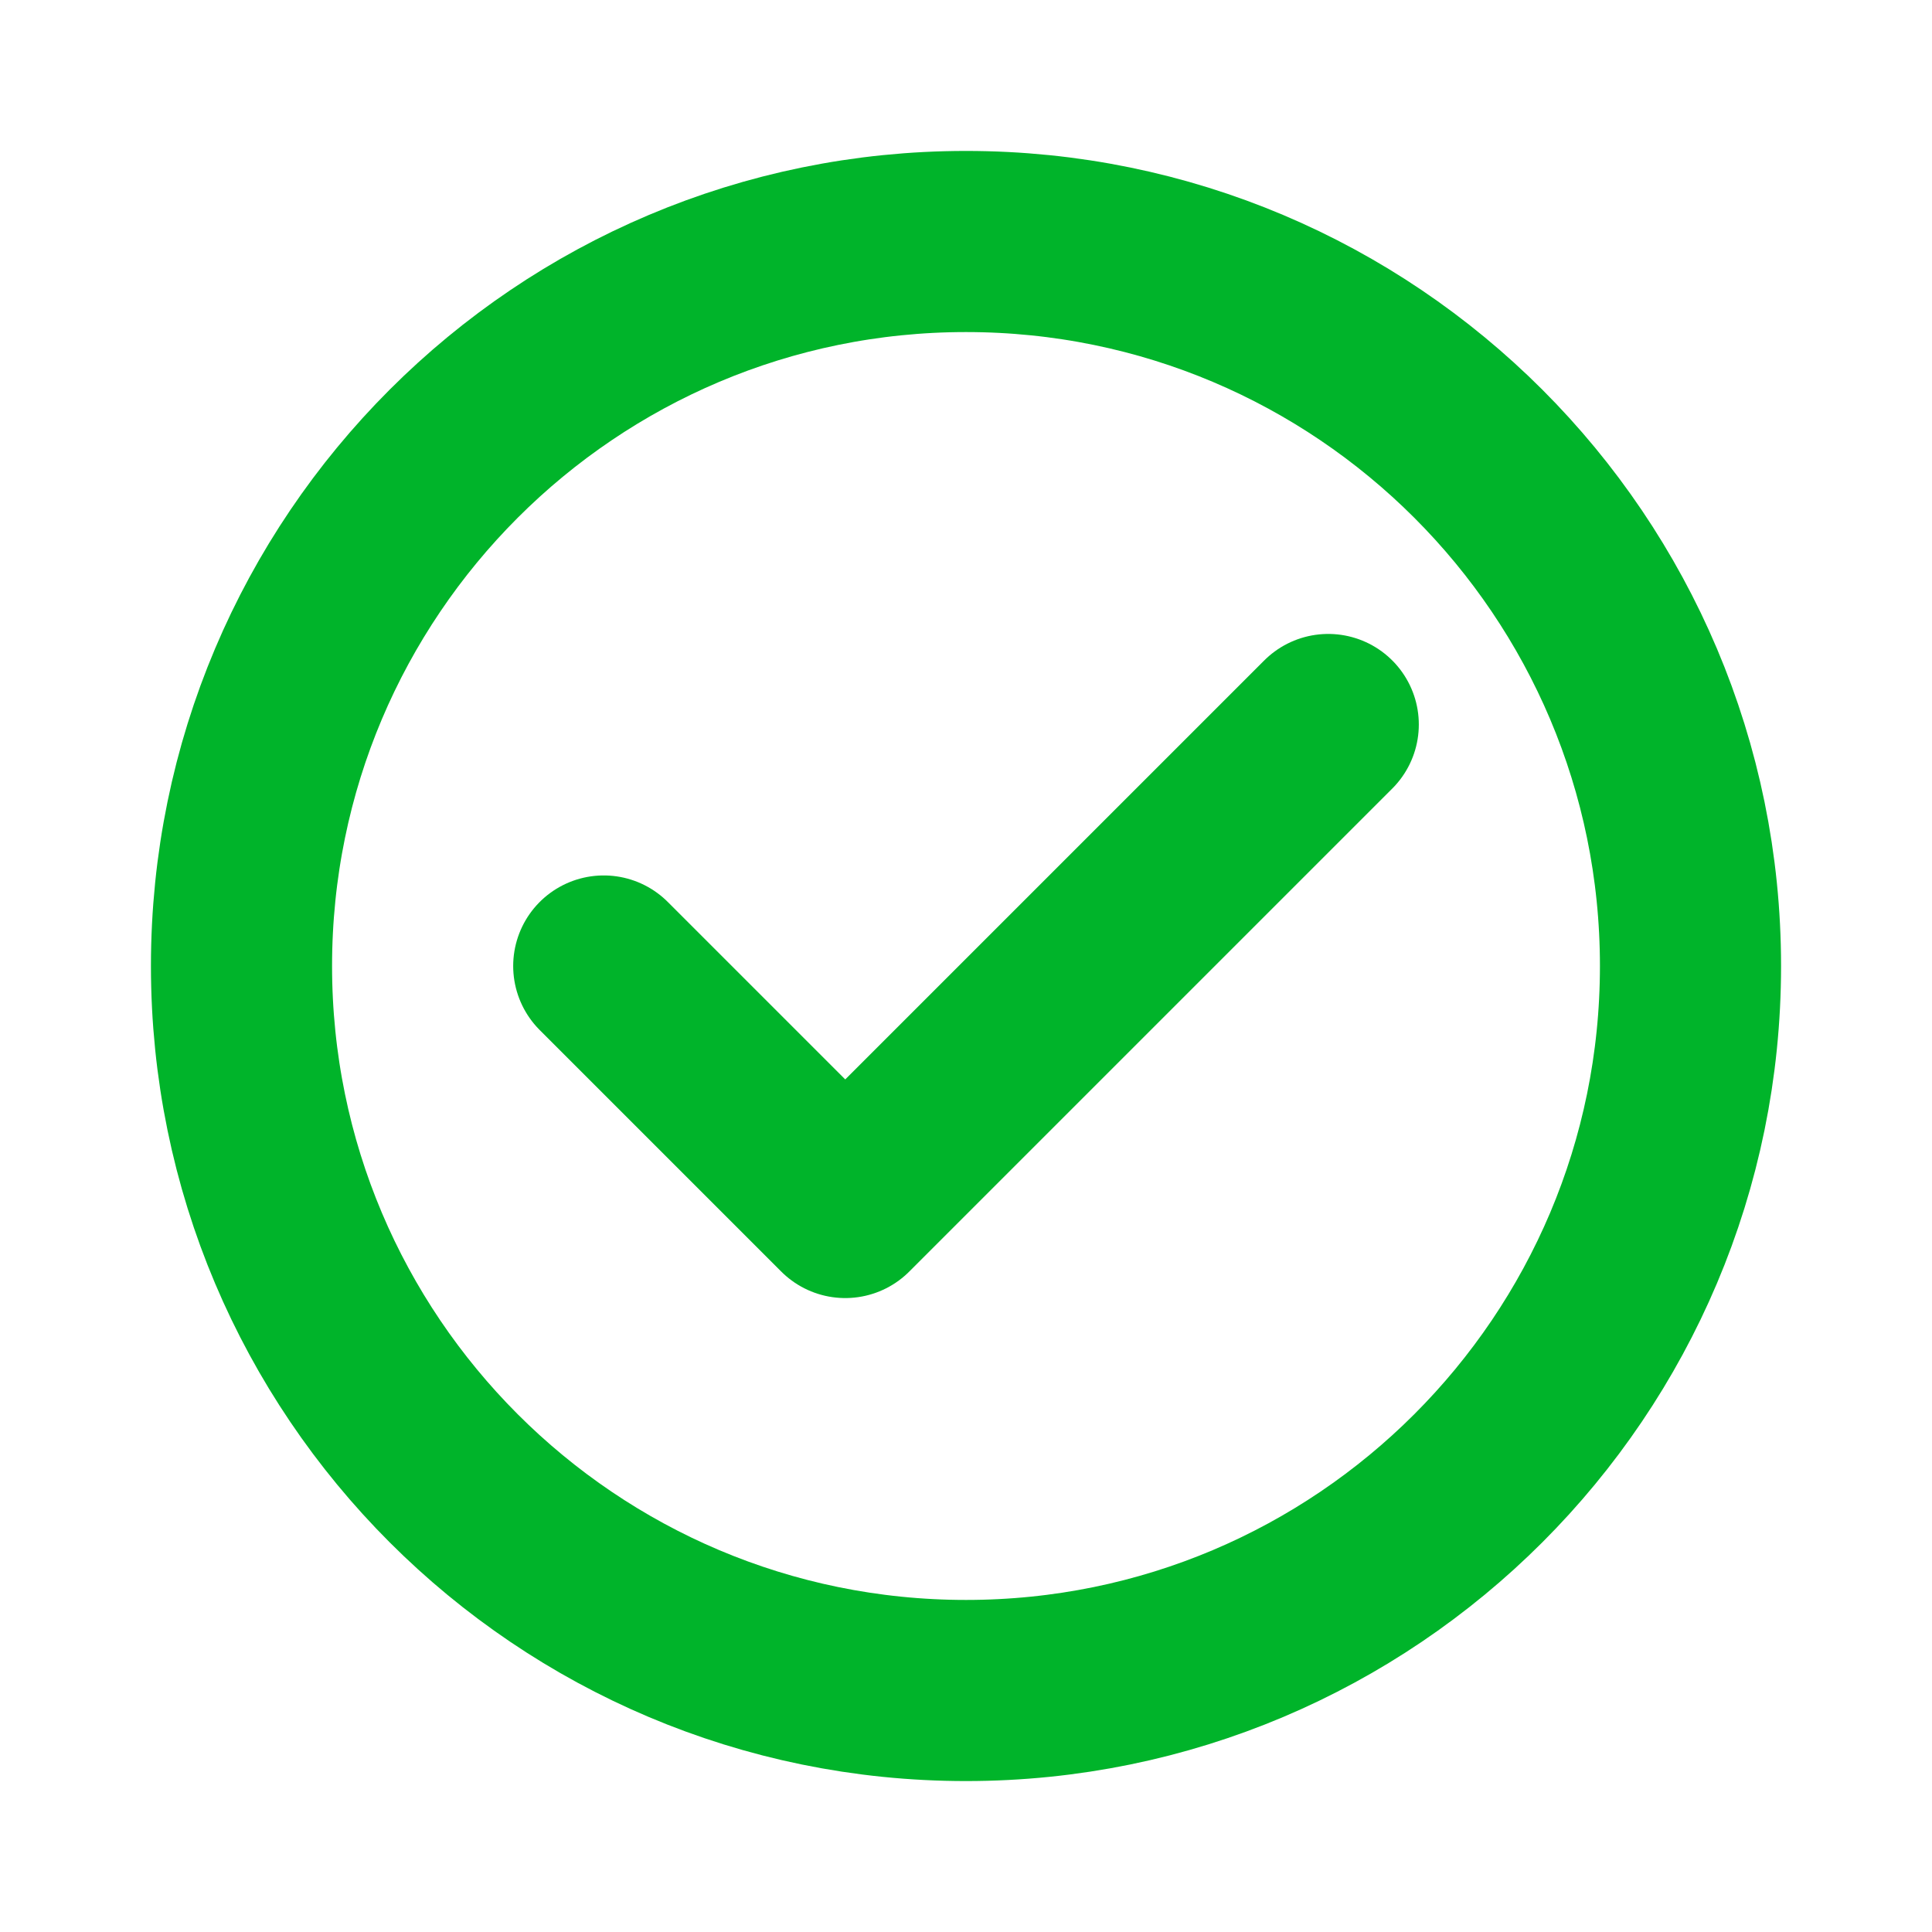
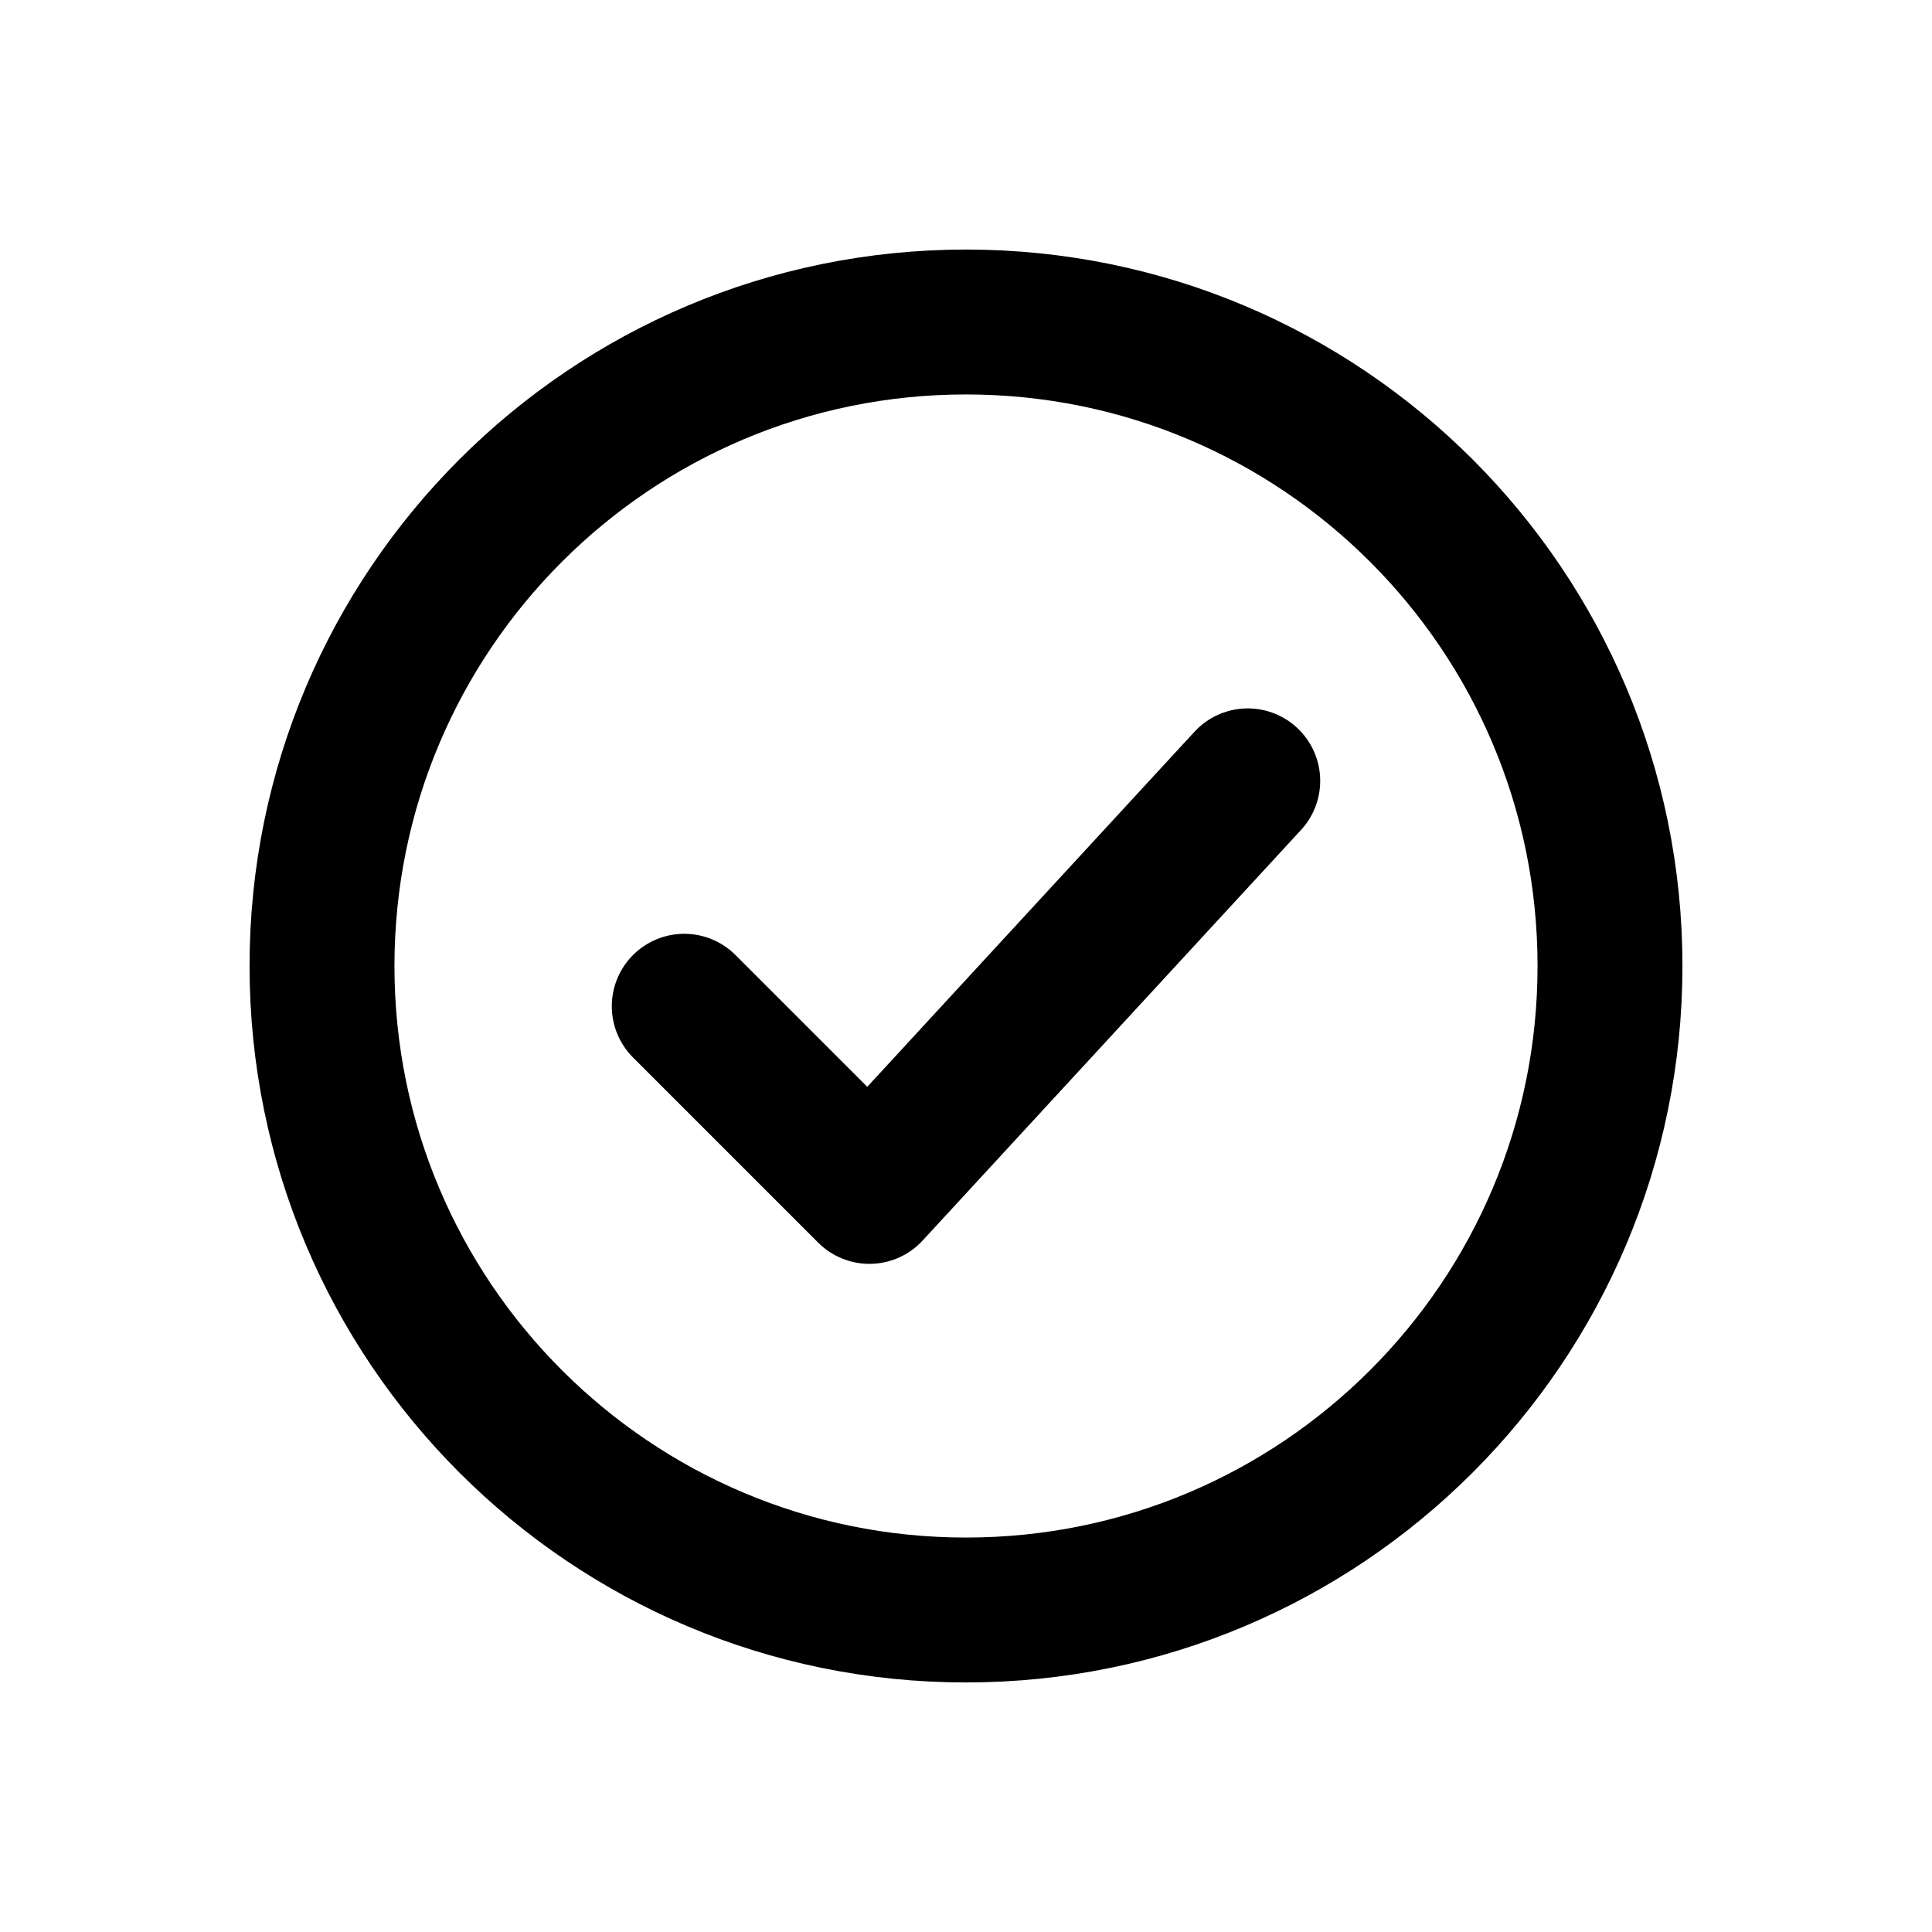
- <svg xmlns="http://www.w3.org/2000/svg" viewBox="0 0 16 16" fill="none" stroke="#00B42A" stroke-width="1.5" stroke-linecap="round" stroke-linejoin="round">
-   <circle cx="8" cy="8" r="6" />
-   <path d="M5 8l2 2 4-4" />
+ <svg xmlns="http://www.w3.org/2000/svg" width="24" height="24" viewBox="0 0 24 24" fill="none">
+   <circle cx="12" cy="12" r="8" stroke="currentColor" stroke-width="1.8" stroke-linecap="round" stroke-linejoin="round" />
+   <path d="M8.5 12.5l2.3 2.3 4.7-5.1" stroke="currentColor" stroke-width="1.8" stroke-linecap="round" stroke-linejoin="round" />
</svg>
